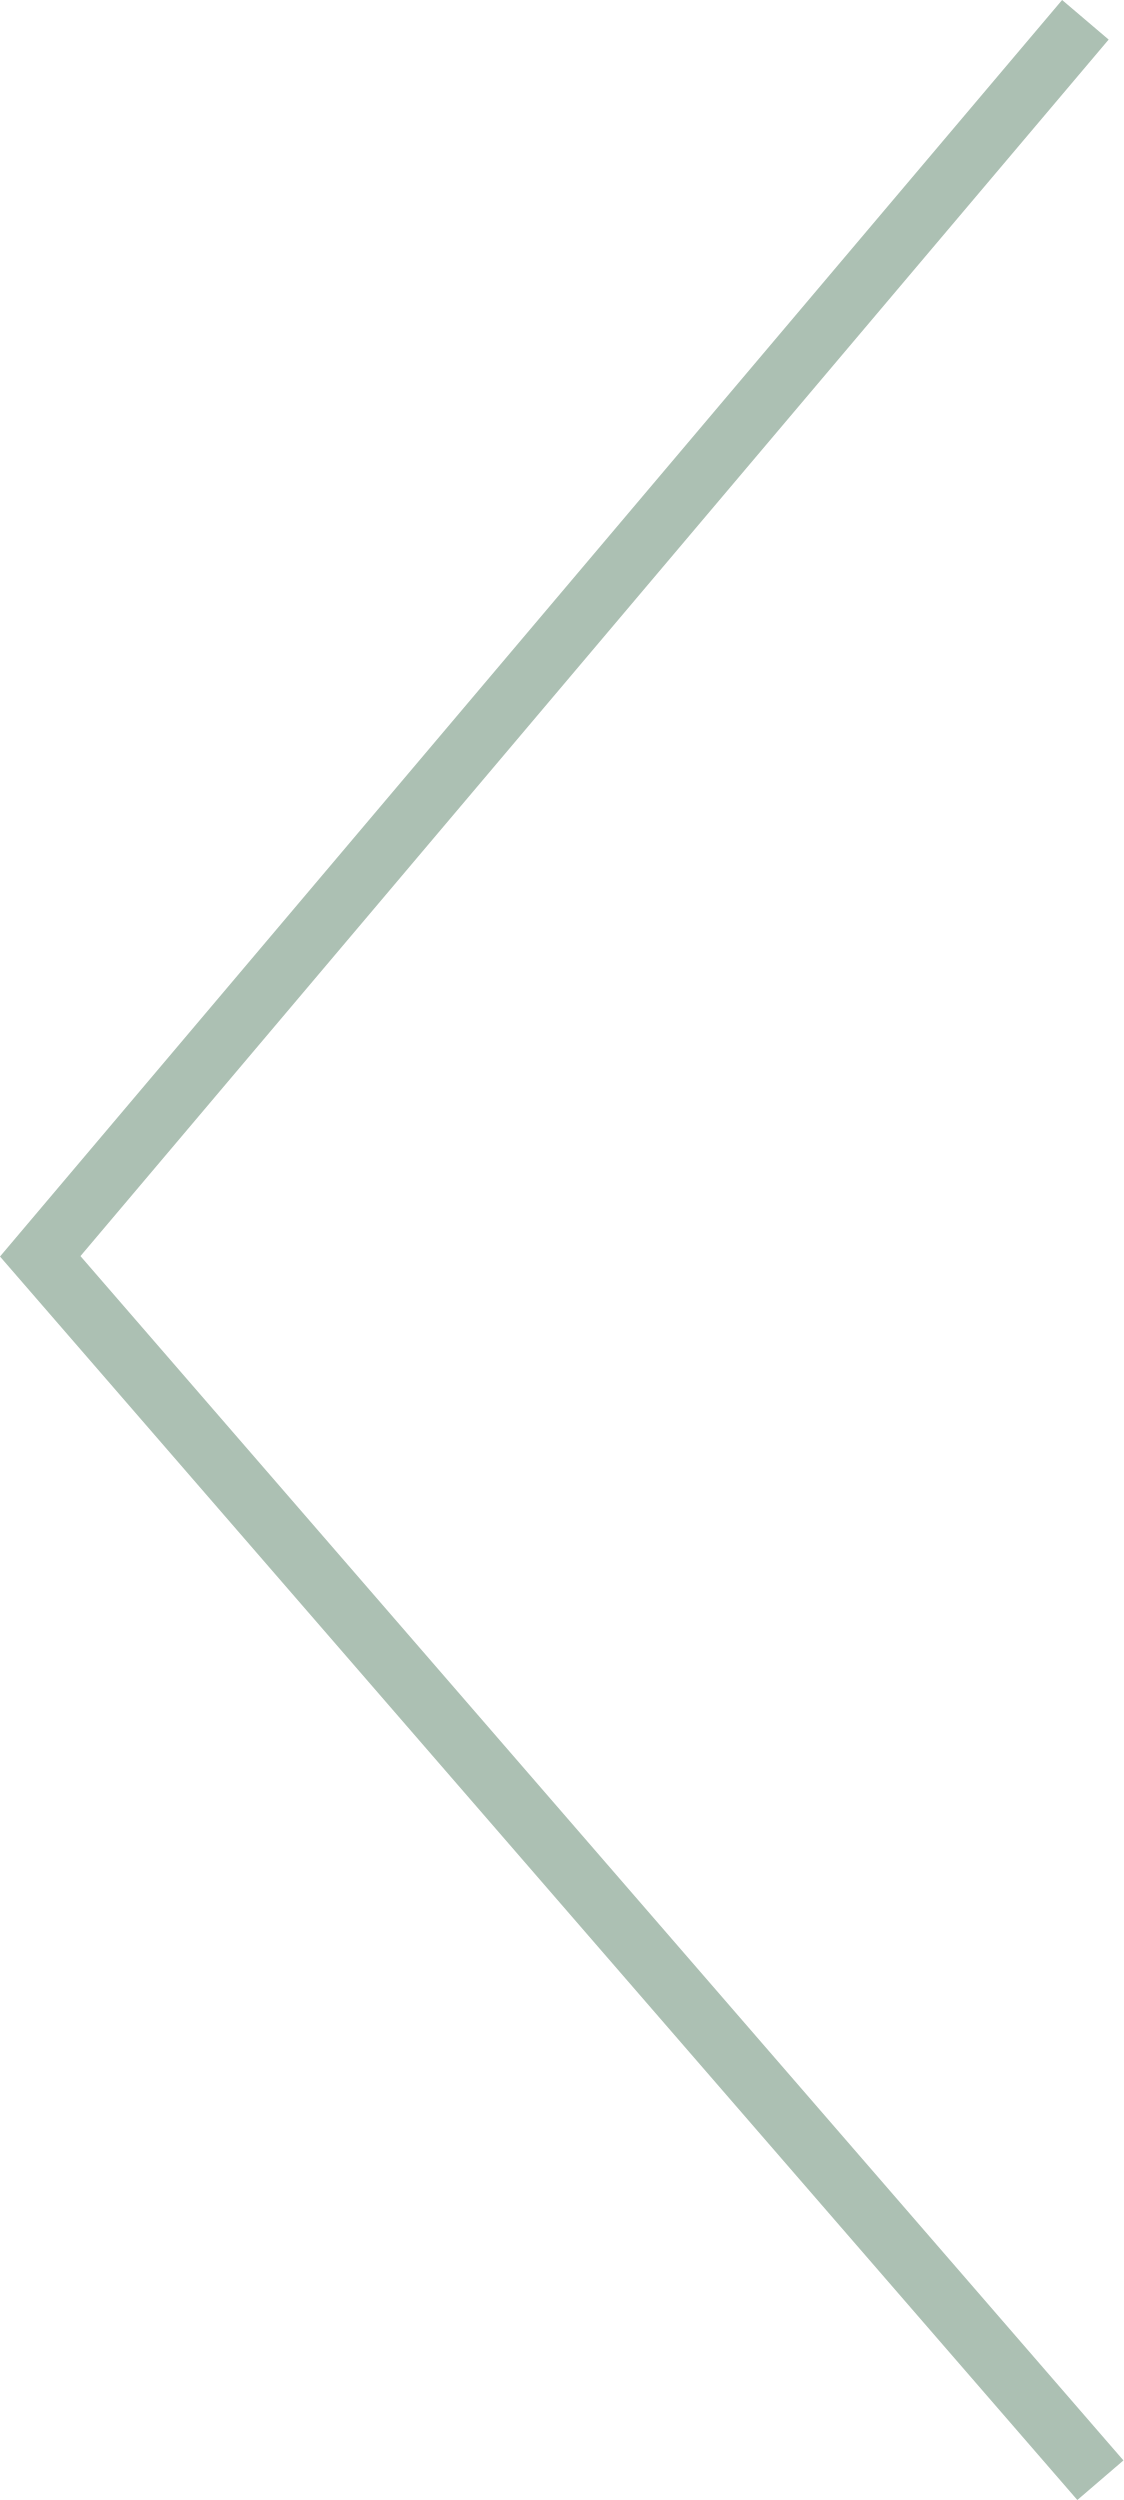
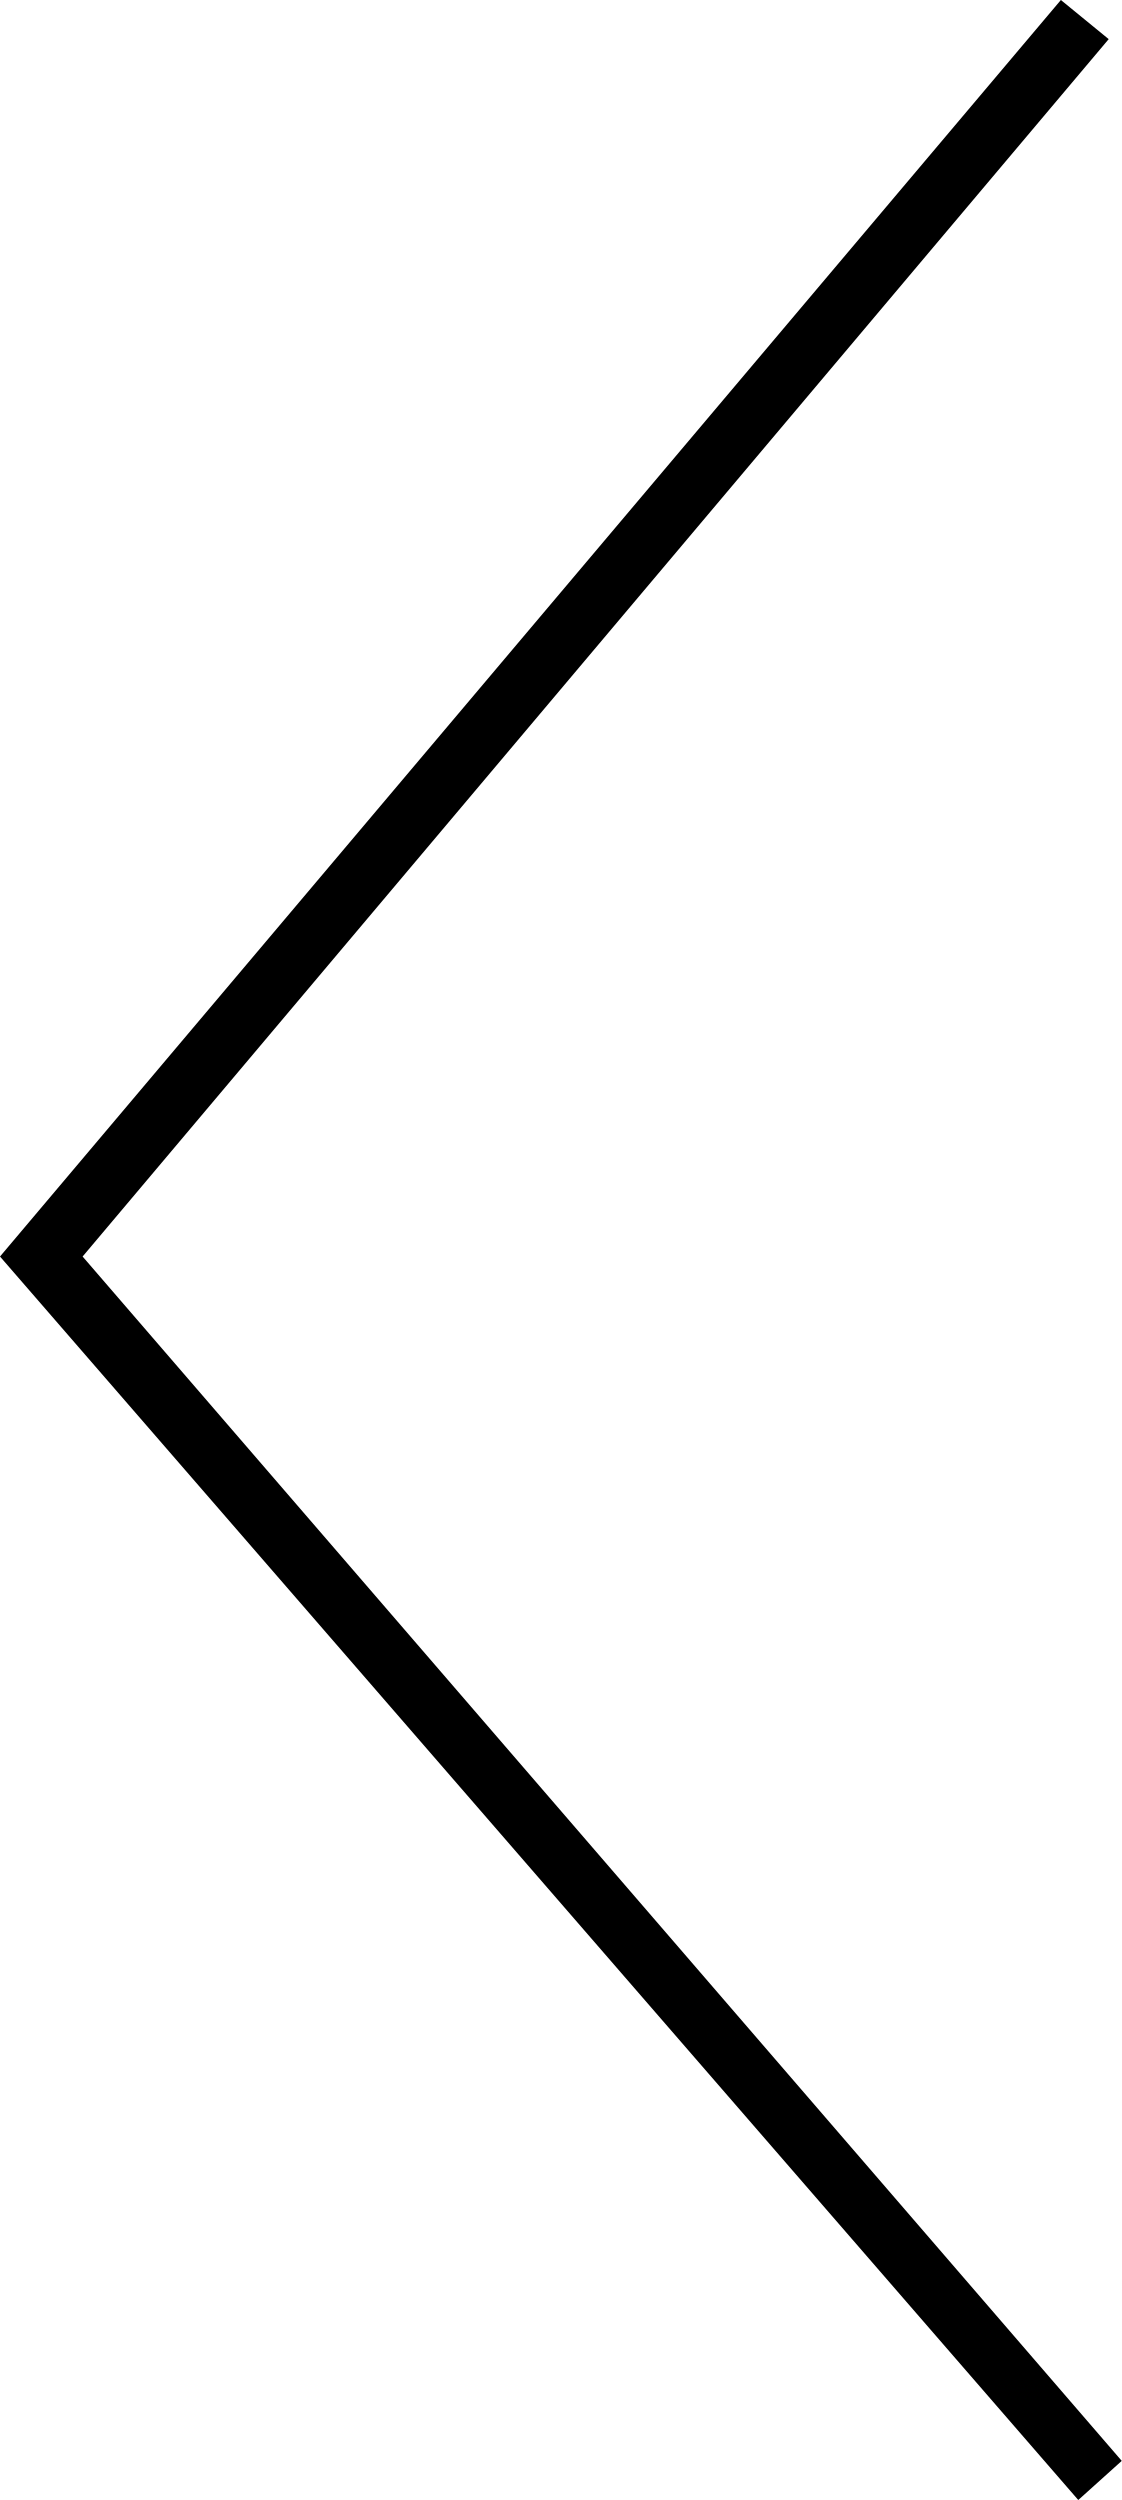
- <svg xmlns="http://www.w3.org/2000/svg" viewBox="0 0 25.83 57.48">
-   <defs>
-     <style>.cls-1{fill:#acc0b3;}</style>
-   </defs>
-   <g id="Ebene_2" data-name="Ebene 2">
-     <g id="Ebene_8" data-name="Ebene 8">
-       <polygon class="cls-1" points="24.42 0 25.49 0.91 1.85 28.88 25.83 56.57 24.77 57.48 0 28.89 24.42 0" />
+ <svg xmlns="http://www.w3.org/2000/svg" version="1.1" id="Ebene_1" x="0px" y="0px" viewBox="0 0 25.8 57.5" style="enable-background:new 0 0 25.8 57.5;" xml:space="preserve">
+   <g id="Ebene_2_1_">
+     <g id="Ebene_8">
+       <polygon points="24.4,0 25.5,0.9 1.9,28.9 25.8,56.6 24.8,57.5 0,28.9   " />
    </g>
  </g>
</svg>
